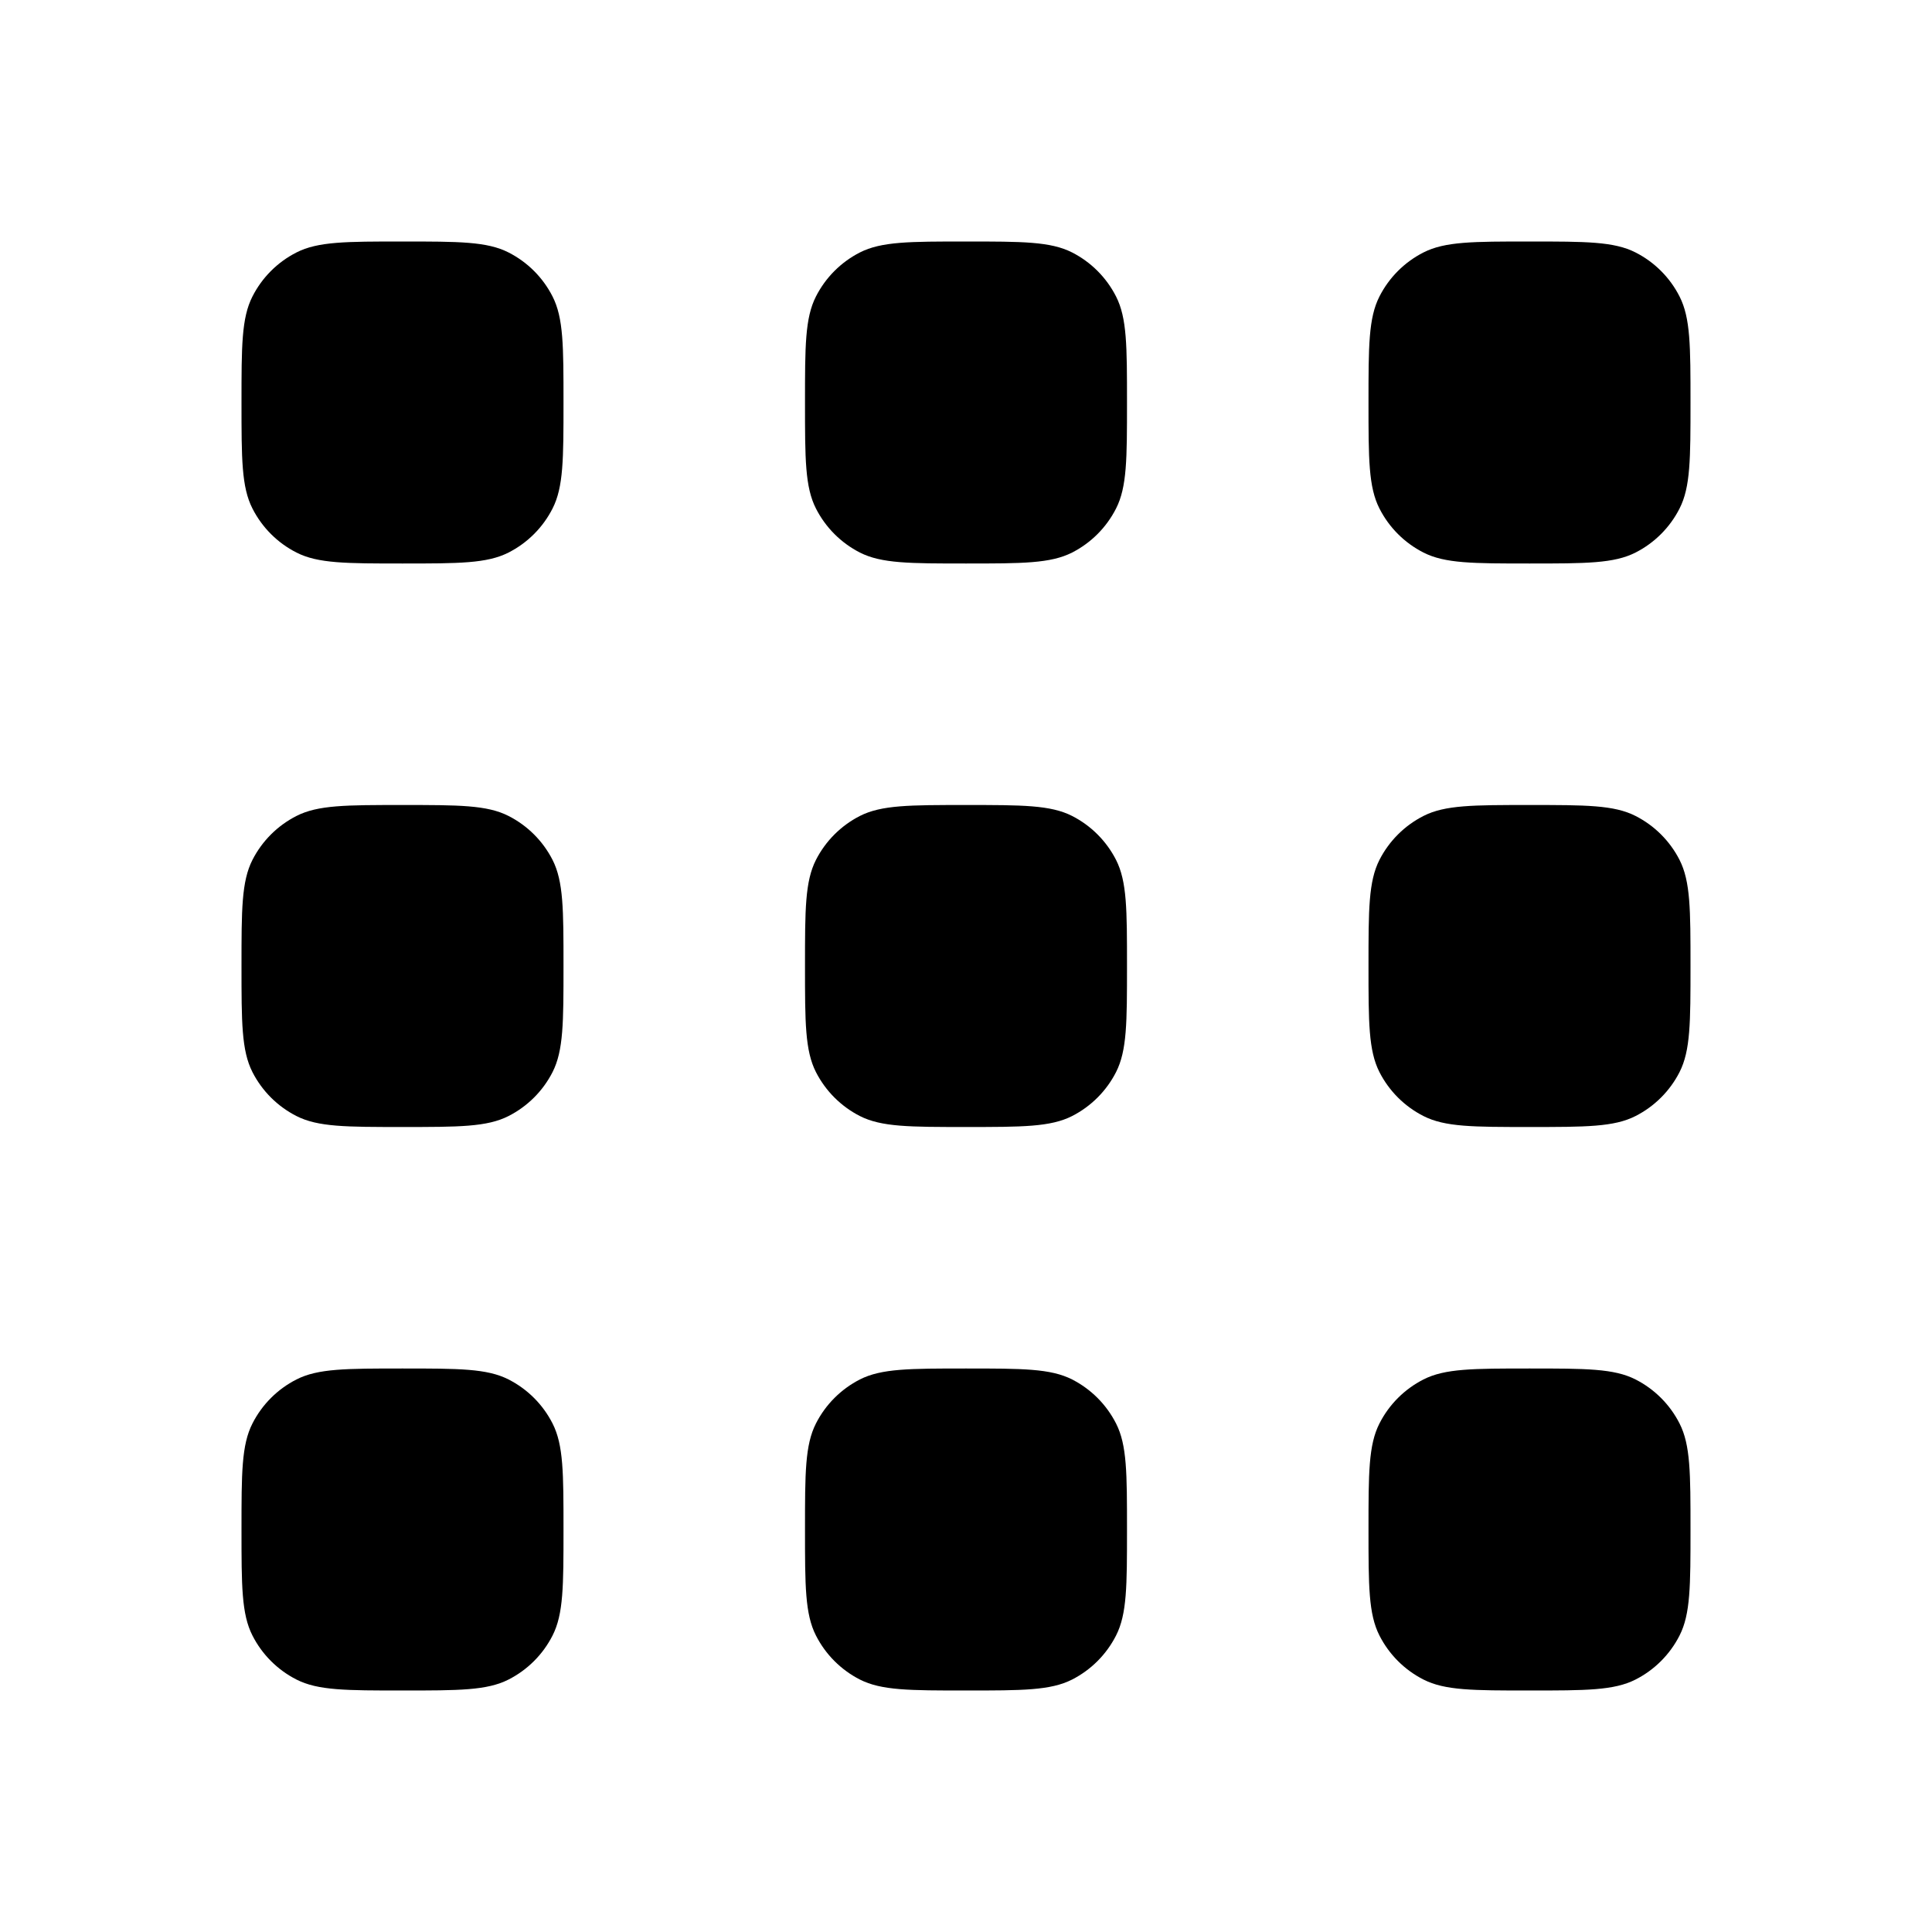
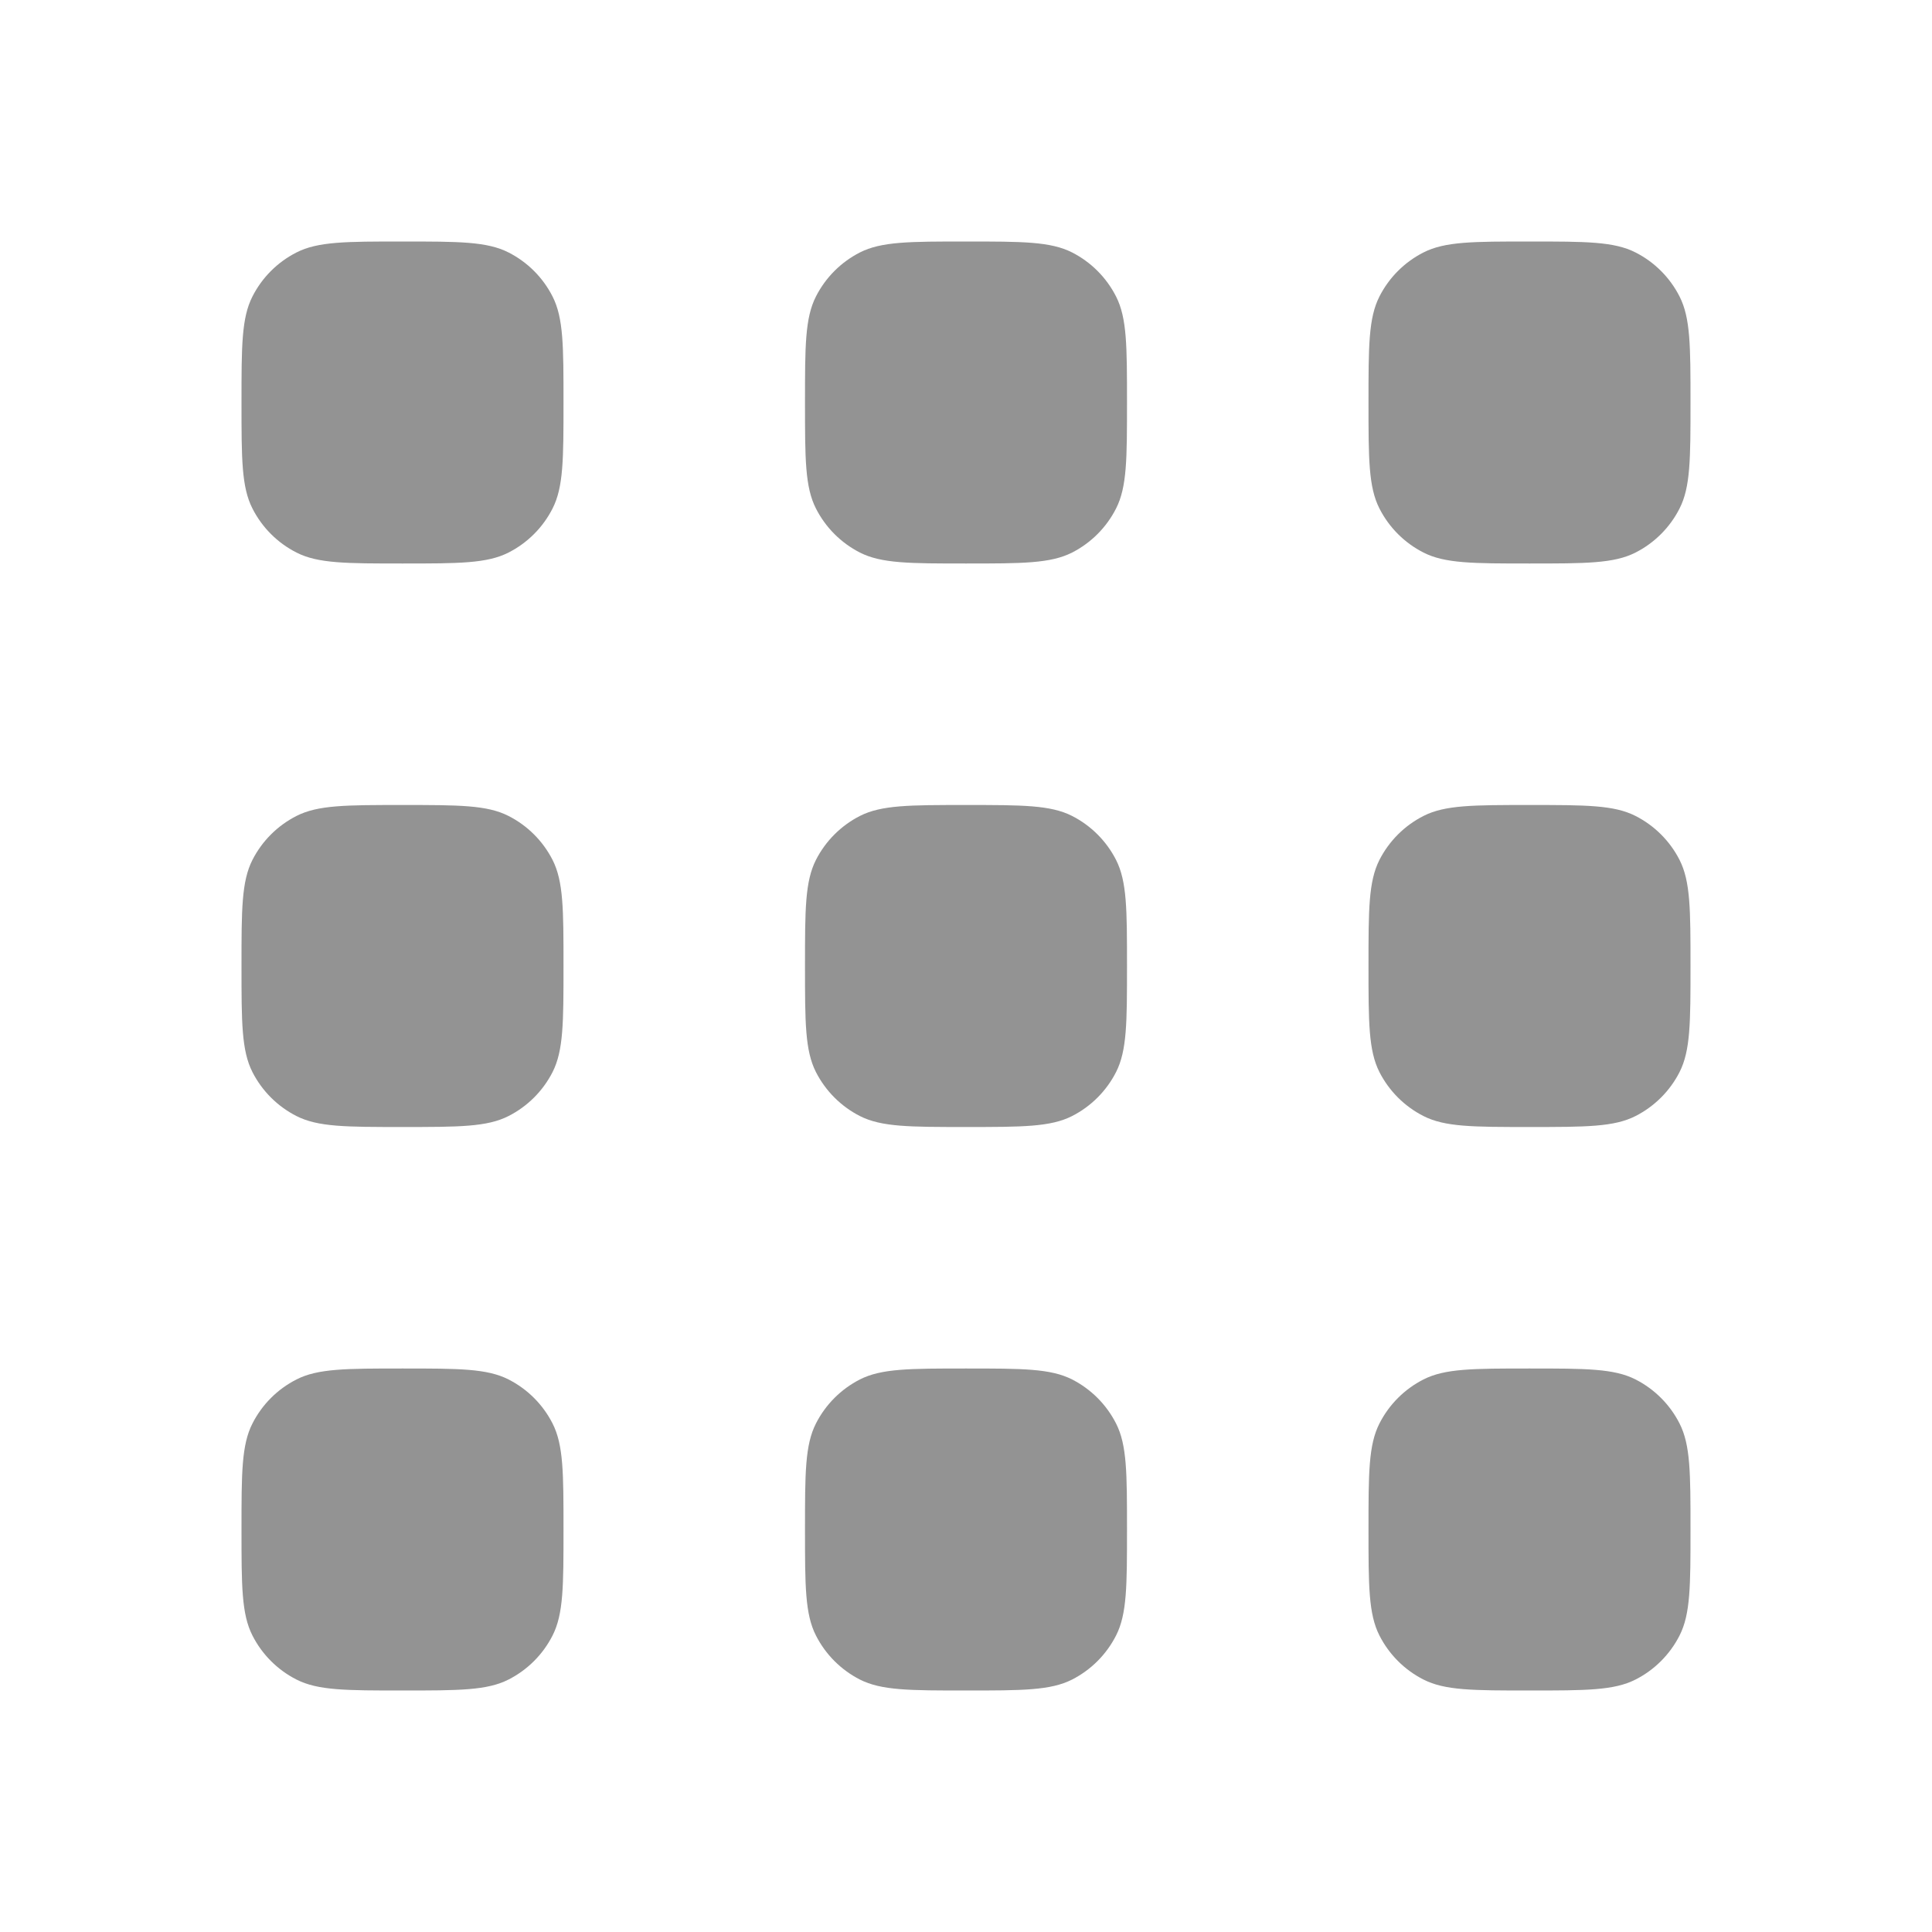
<svg xmlns="http://www.w3.org/2000/svg" width="24" height="24" viewBox="0 0 24 24" fill="none">
-   <path fill-rule="evenodd" clip-rule="evenodd" d="M3 5C3 4.3 3 3.95 3.136 3.683C3.256 3.447 3.447 3.256 3.683 3.136C3.95 3 4.3 3 5 3C5.7 3 6.05 3 6.317 3.136C6.553 3.256 6.744 3.447 6.864 3.683C7 3.95 7 4.3 7 5C7 5.7 7 6.05 6.864 6.317C6.744 6.553 6.553 6.744 6.317 6.864C6.05 7 5.7 7 5 7C4.3 7 3.95 7 3.683 6.864C3.447 6.744 3.256 6.553 3.136 6.317C3 6.05 3 5.7 3 5ZM3 12C3 11.3 3 10.95 3.136 10.682C3.256 10.447 3.447 10.256 3.683 10.136C3.95 10 4.3 10 5 10C5.7 10 6.05 10 6.317 10.136C6.553 10.256 6.744 10.447 6.864 10.682C7 10.95 7 11.3 7 12C7 12.7 7 13.05 6.864 13.318C6.744 13.553 6.553 13.744 6.317 13.864C6.05 14 5.7 14 5 14C4.3 14 3.95 14 3.683 13.864C3.447 13.744 3.256 13.553 3.136 13.318C3 13.05 3 12.7 3 12ZM3.136 17.683C3 17.95 3 18.3 3 19C3 19.7 3 20.05 3.136 20.317C3.256 20.553 3.447 20.744 3.683 20.864C3.95 21 4.3 21 5 21C5.7 21 6.05 21 6.317 20.864C6.553 20.744 6.744 20.553 6.864 20.317C7 20.05 7 19.7 7 19C7 18.3 7 17.95 6.864 17.683C6.744 17.447 6.553 17.256 6.317 17.136C6.05 17 5.7 17 5 17C4.3 17 3.95 17 3.683 17.136C3.447 17.256 3.256 17.447 3.136 17.683ZM10 5C10 4.3 10 3.95 10.136 3.683C10.256 3.447 10.447 3.256 10.682 3.136C10.95 3 11.3 3 12 3C12.7 3 13.05 3 13.318 3.136C13.553 3.256 13.744 3.447 13.864 3.683C14 3.95 14 4.3 14 5C14 5.7 14 6.05 13.864 6.317C13.744 6.553 13.553 6.744 13.318 6.864C13.05 7 12.7 7 12 7C11.3 7 10.95 7 10.682 6.864C10.447 6.744 10.256 6.553 10.136 6.317C10 6.05 10 5.7 10 5ZM10.136 10.682C10 10.95 10 11.3 10 12C10 12.7 10 13.05 10.136 13.318C10.256 13.553 10.447 13.744 10.682 13.864C10.95 14 11.3 14 12 14C12.7 14 13.05 14 13.318 13.864C13.553 13.744 13.744 13.553 13.864 13.318C14 13.05 14 12.7 14 12C14 11.3 14 10.95 13.864 10.682C13.744 10.447 13.553 10.256 13.318 10.136C13.05 10 12.7 10 12 10C11.3 10 10.95 10 10.682 10.136C10.447 10.256 10.256 10.447 10.136 10.682ZM10 19C10 18.3 10 17.95 10.136 17.683C10.256 17.447 10.447 17.256 10.682 17.136C10.95 17 11.3 17 12 17C12.7 17 13.05 17 13.318 17.136C13.553 17.256 13.744 17.447 13.864 17.683C14 17.95 14 18.3 14 19C14 19.7 14 20.05 13.864 20.317C13.744 20.553 13.553 20.744 13.318 20.864C13.05 21 12.7 21 12 21C11.3 21 10.95 21 10.682 20.864C10.447 20.744 10.256 20.553 10.136 20.317C10 20.05 10 19.7 10 19ZM17.136 3.683C17 3.95 17 4.3 17 5C17 5.7 17 6.05 17.136 6.317C17.256 6.553 17.447 6.744 17.683 6.864C17.95 7 18.3 7 19 7C19.7 7 20.05 7 20.317 6.864C20.553 6.744 20.744 6.553 20.864 6.317C21 6.05 21 5.7 21 5C21 4.3 21 3.95 20.864 3.683C20.744 3.447 20.553 3.256 20.317 3.136C20.05 3 19.7 3 19 3C18.3 3 17.95 3 17.683 3.136C17.447 3.256 17.256 3.447 17.136 3.683ZM17 12C17 11.3 17 10.95 17.136 10.682C17.256 10.447 17.447 10.256 17.683 10.136C17.95 10 18.3 10 19 10C19.7 10 20.05 10 20.317 10.136C20.553 10.256 20.744 10.447 20.864 10.682C21 10.95 21 11.3 21 12C21 12.7 21 13.05 20.864 13.318C20.744 13.553 20.553 13.744 20.317 13.864C20.05 14 19.7 14 19 14C18.3 14 17.95 14 17.683 13.864C17.447 13.744 17.256 13.553 17.136 13.318C17 13.05 17 12.7 17 12ZM17.136 17.683C17 17.95 17 18.3 17 19C17 19.7 17 20.05 17.136 20.317C17.256 20.553 17.447 20.744 17.683 20.864C17.95 21 18.3 21 19 21C19.7 21 20.05 21 20.317 20.864C20.553 20.744 20.744 20.553 20.864 20.317C21 20.05 21 19.7 21 19C21 18.3 21 17.95 20.864 17.683C20.744 17.447 20.553 17.256 20.317 17.136C20.05 17 19.7 17 19 17C18.3 17 17.95 17 17.683 17.136C17.447 17.256 17.256 17.447 17.136 17.683Z" fill="currentColor" />
+   <path fill-rule="evenodd" clip-rule="evenodd" d="M3 5C3 4.3 3 3.95 3.136 3.683C3.256 3.447 3.447 3.256 3.683 3.136C3.95 3 4.3 3 5 3C5.7 3 6.05 3 6.317 3.136C6.553 3.256 6.744 3.447 6.864 3.683C7 3.95 7 4.3 7 5C7 5.7 7 6.05 6.864 6.317C6.744 6.553 6.553 6.744 6.317 6.864C6.05 7 5.7 7 5 7C4.3 7 3.95 7 3.683 6.864C3.447 6.744 3.256 6.553 3.136 6.317C3 6.05 3 5.7 3 5ZM3 12C3 11.3 3 10.95 3.136 10.682C3.256 10.447 3.447 10.256 3.683 10.136C3.95 10 4.3 10 5 10C5.7 10 6.05 10 6.317 10.136C6.553 10.256 6.744 10.447 6.864 10.682C7 10.95 7 11.3 7 12C7 12.7 7 13.05 6.864 13.318C6.744 13.553 6.553 13.744 6.317 13.864C6.05 14 5.7 14 5 14C4.3 14 3.95 14 3.683 13.864C3.447 13.744 3.256 13.553 3.136 13.318C3 13.05 3 12.7 3 12ZM3.136 17.683C3 17.95 3 18.3 3 19C3 19.7 3 20.05 3.136 20.317C3.256 20.553 3.447 20.744 3.683 20.864C3.95 21 4.3 21 5 21C5.7 21 6.05 21 6.317 20.864C6.553 20.744 6.744 20.553 6.864 20.317C7 20.05 7 19.7 7 19C7 18.3 7 17.95 6.864 17.683C6.744 17.447 6.553 17.256 6.317 17.136C6.05 17 5.7 17 5 17C4.3 17 3.95 17 3.683 17.136C3.447 17.256 3.256 17.447 3.136 17.683ZM10 5C10 4.3 10 3.95 10.136 3.683C10.256 3.447 10.447 3.256 10.682 3.136C10.95 3 11.3 3 12 3C12.7 3 13.05 3 13.318 3.136C13.553 3.256 13.744 3.447 13.864 3.683C14 3.95 14 4.3 14 5C14 5.7 14 6.05 13.864 6.317C13.744 6.553 13.553 6.744 13.318 6.864C13.05 7 12.7 7 12 7C11.3 7 10.95 7 10.682 6.864C10.447 6.744 10.256 6.553 10.136 6.317C10 6.05 10 5.7 10 5ZM10.136 10.682C10 10.95 10 11.3 10 12C10 12.7 10 13.05 10.136 13.318C10.256 13.553 10.447 13.744 10.682 13.864C10.95 14 11.3 14 12 14C12.7 14 13.05 14 13.318 13.864C13.553 13.744 13.744 13.553 13.864 13.318C14 13.05 14 12.7 14 12C14 11.3 14 10.95 13.864 10.682C13.744 10.447 13.553 10.256 13.318 10.136C13.05 10 12.7 10 12 10C11.3 10 10.95 10 10.682 10.136C10.447 10.256 10.256 10.447 10.136 10.682ZM10 19C10 18.3 10 17.95 10.136 17.683C10.256 17.447 10.447 17.256 10.682 17.136C10.95 17 11.3 17 12 17C12.7 17 13.05 17 13.318 17.136C13.553 17.256 13.744 17.447 13.864 17.683C14 17.95 14 18.3 14 19C14 19.7 14 20.05 13.864 20.317C13.744 20.553 13.553 20.744 13.318 20.864C13.05 21 12.7 21 12 21C11.3 21 10.95 21 10.682 20.864C10.447 20.744 10.256 20.553 10.136 20.317C10 20.05 10 19.7 10 19ZM17.136 3.683C17 3.95 17 4.3 17 5C17 5.7 17 6.05 17.136 6.317C17.256 6.553 17.447 6.744 17.683 6.864C17.95 7 18.3 7 19 7C19.7 7 20.05 7 20.317 6.864C20.553 6.744 20.744 6.553 20.864 6.317C21 6.05 21 5.7 21 5C21 4.3 21 3.95 20.864 3.683C20.744 3.447 20.553 3.256 20.317 3.136C20.05 3 19.7 3 19 3C18.3 3 17.95 3 17.683 3.136C17.447 3.256 17.256 3.447 17.136 3.683ZM17 12C17 11.3 17 10.95 17.136 10.682C17.256 10.447 17.447 10.256 17.683 10.136C17.95 10 18.3 10 19 10C19.7 10 20.05 10 20.317 10.136C20.553 10.256 20.744 10.447 20.864 10.682C21 10.95 21 11.3 21 12C21 12.7 21 13.05 20.864 13.318C20.744 13.553 20.553 13.744 20.317 13.864C20.05 14 19.7 14 19 14C18.3 14 17.95 14 17.683 13.864C17.447 13.744 17.256 13.553 17.136 13.318C17 13.05 17 12.7 17 12ZM17.136 17.683C17 17.95 17 18.3 17 19C17 19.7 17 20.05 17.136 20.317C17.256 20.553 17.447 20.744 17.683 20.864C17.95 21 18.3 21 19 21C19.7 21 20.05 21 20.317 20.864C20.553 20.744 20.744 20.553 20.864 20.317C21 20.05 21 19.7 21 19C21 18.3 21 17.95 20.864 17.683C20.744 17.447 20.553 17.256 20.317 17.136C20.05 17 19.7 17 19 17C18.3 17 17.95 17 17.683 17.136C17.447 17.256 17.256 17.447 17.136 17.683Z" fill="rgb(147, 147, 147)" />
</svg>
